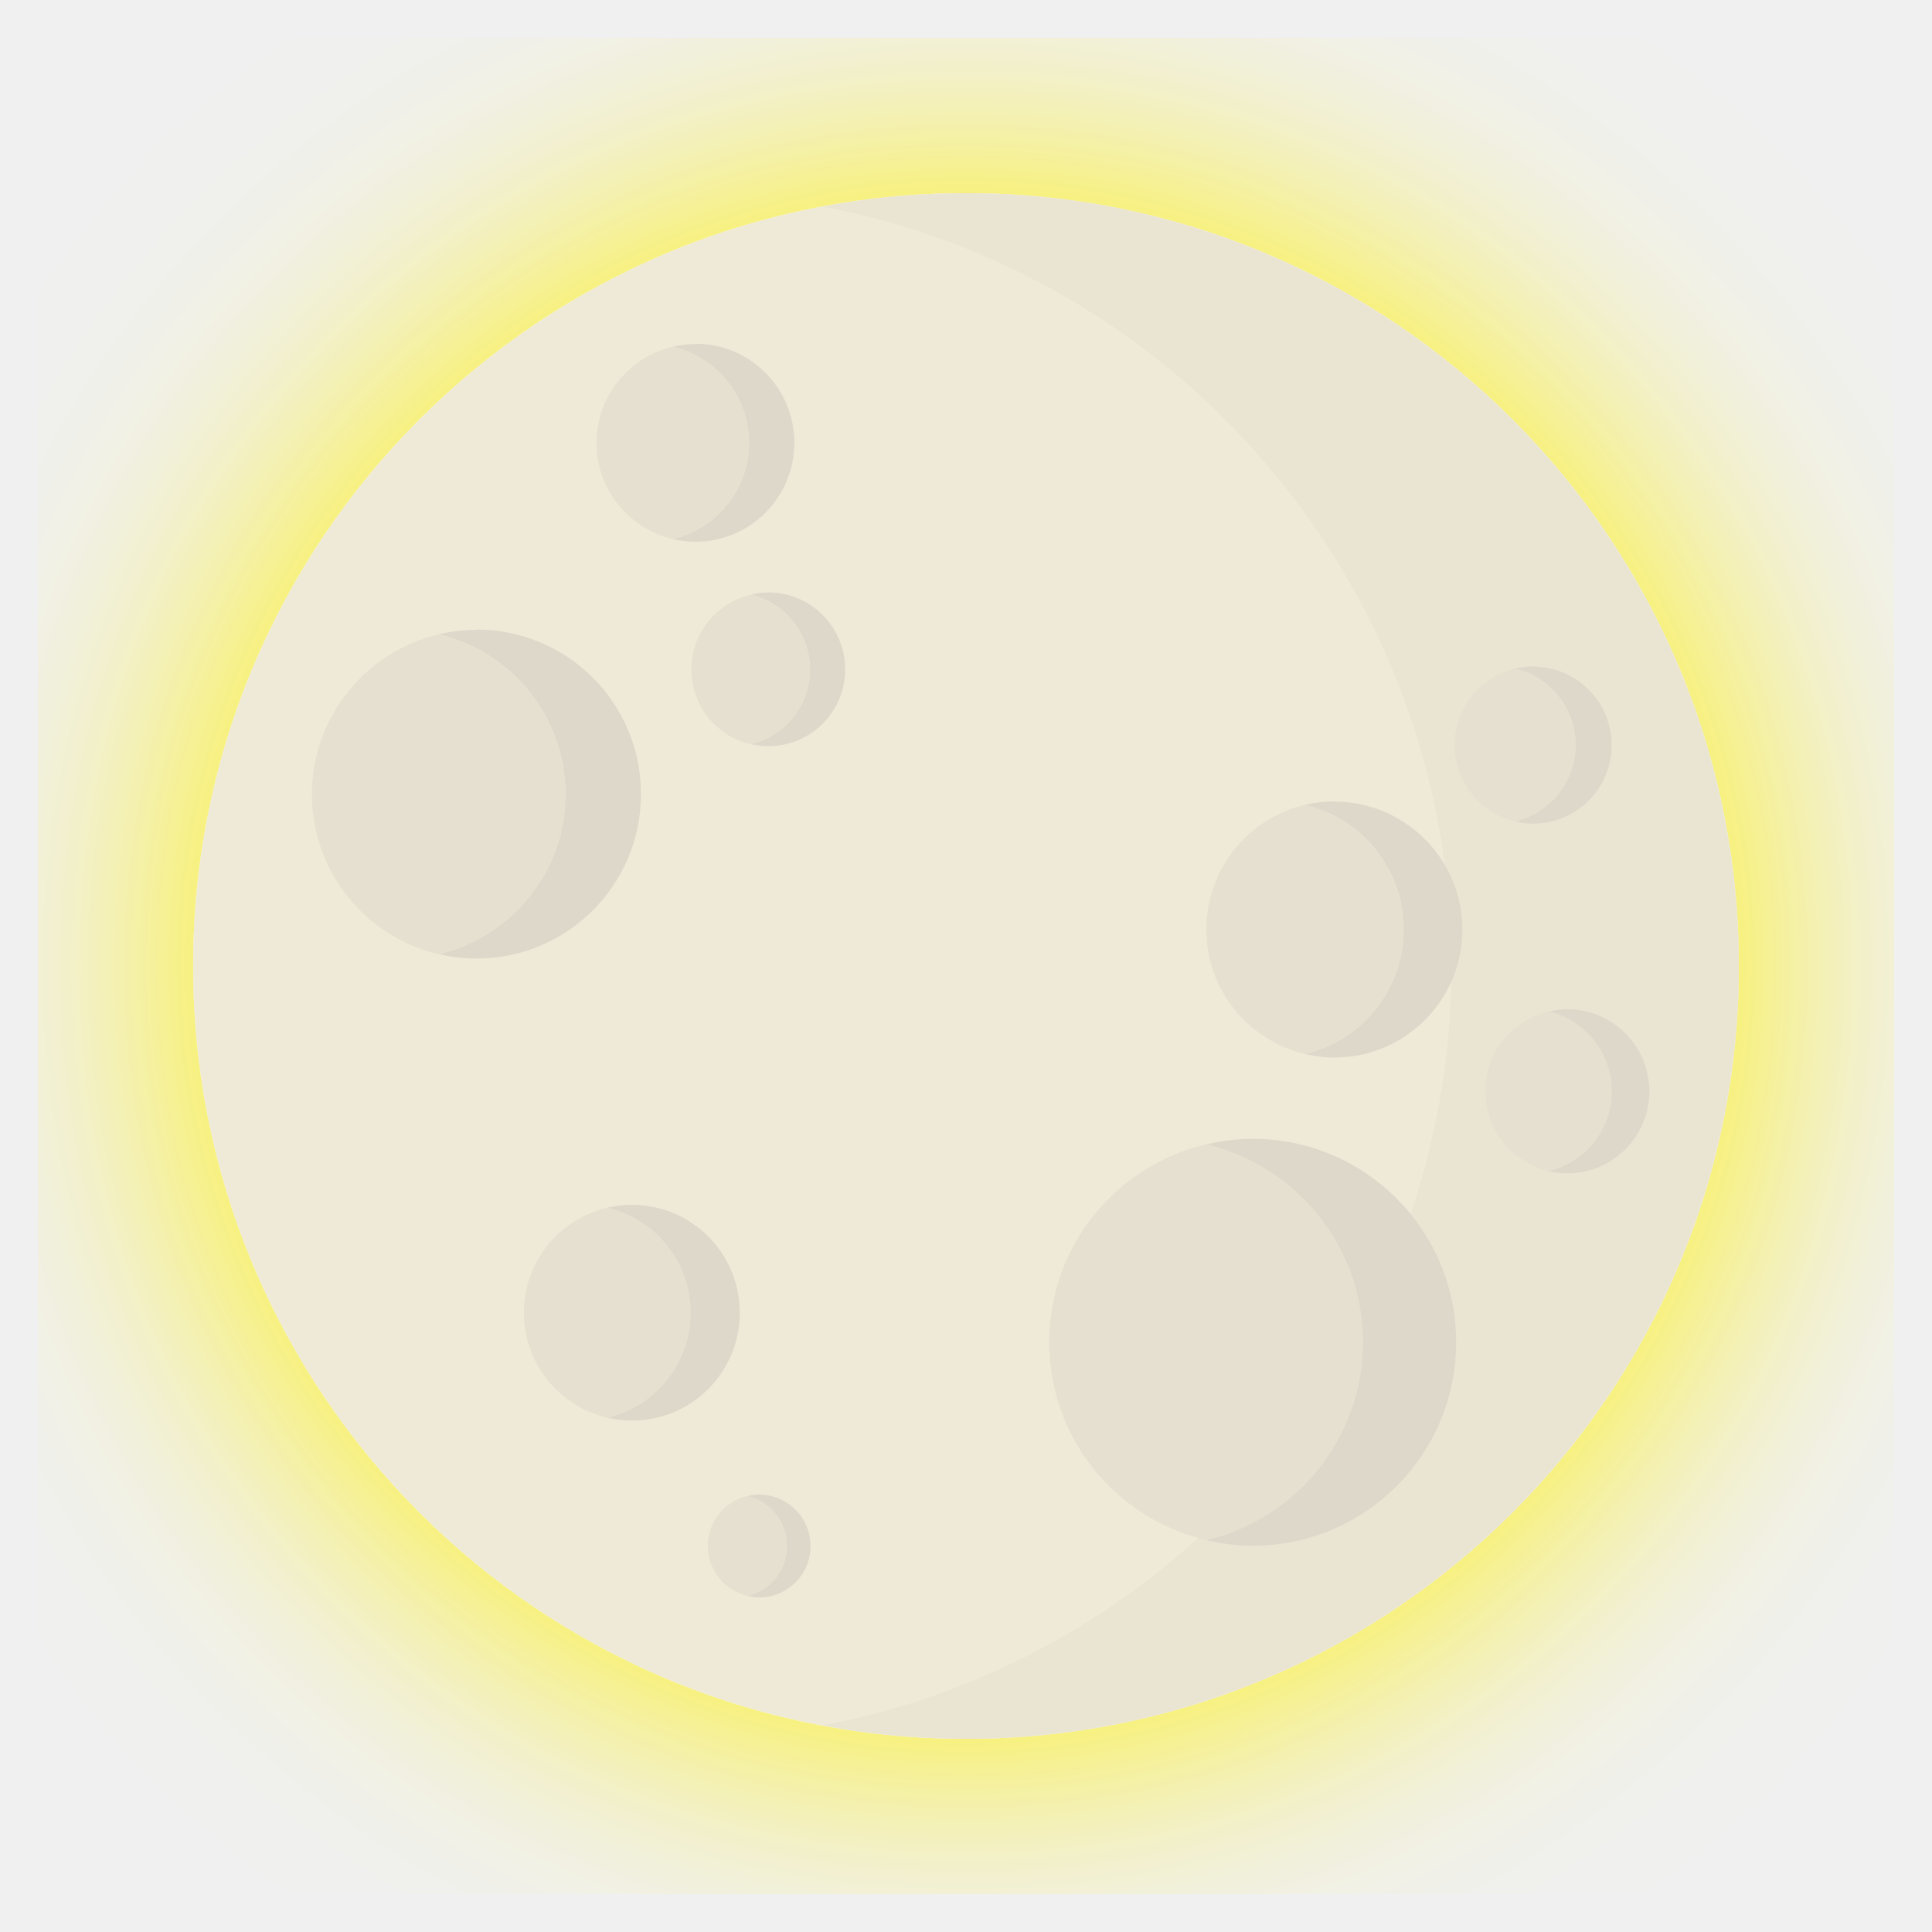
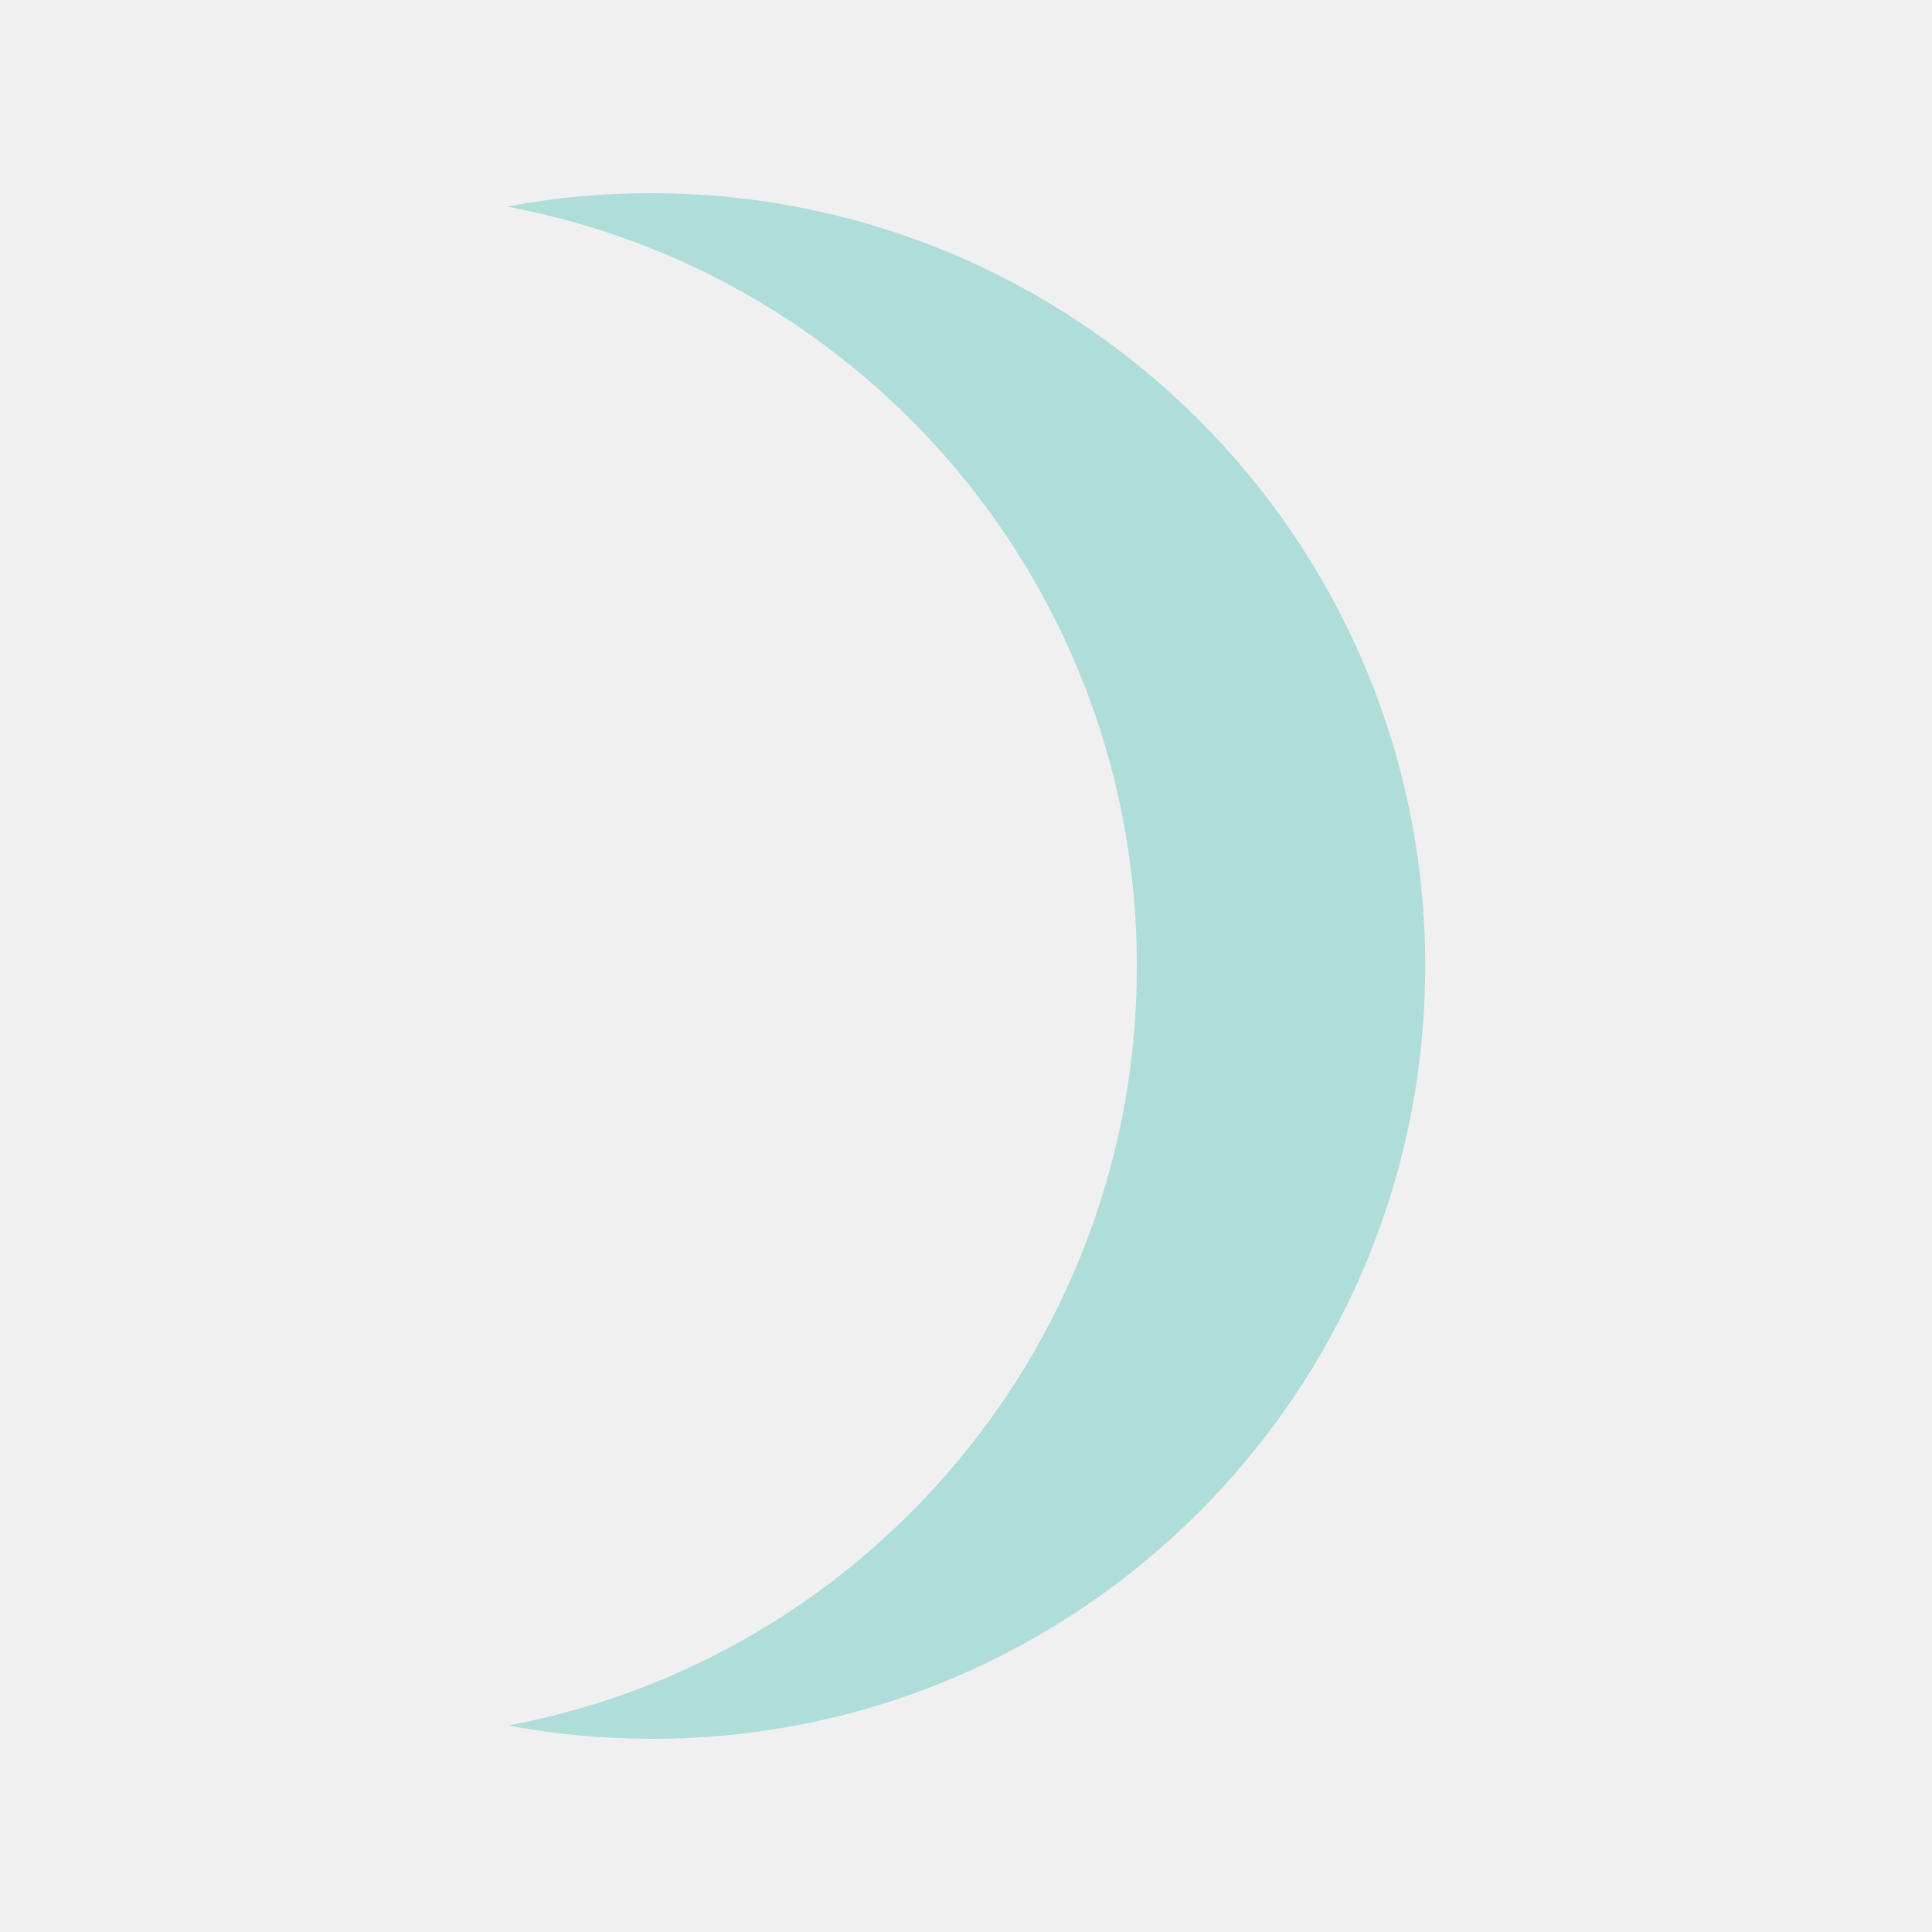
- <svg xmlns="http://www.w3.org/2000/svg" id="_Слой_1" data-name=" Слой 1" viewBox="0 0 130 130">
-   <defs>
-     <style>
-       .cls-1 {
-         fill: #ddd8ca;
-       }
- 
-       .cls-1, .cls-2, .cls-3, .cls-4 {
-         stroke-width: 0px;
-       }
- 
-       .cls-2 {
-         fill: #fff;
-       }
- 
-       .cls-5 {
-         mask: url(#mask);
-       }
- 
-       .cls-6 {
-         opacity: .54;
-       }
- 
-       .cls-3 {
-         fill: #efead7;
-         filter: url(#drop-shadow-1);
-       }
- 
-       .cls-4 {
-         fill: #e5e0cf;
-       }
-     </style>
-     <filter id="drop-shadow-1">
-       <feOffset dx="0" dy="0" />
-       <feGaussianBlur result="blur" stdDeviation="10" />
-       <feFlood flood-color="#fff206" flood-opacity="1" />
-       <feComposite in2="blur" operator="in" />
-       <feComposite in="SourceGraphic" />
-     </filter>
-     <mask id="mask" x="13" y="13" width="104" height="104" maskUnits="userSpaceOnUse">
-       <g id="mask0_7_7" data-name="mask0 7 7">
-         <path class="cls-2" d="m65,117c28.72,0,52-23.28,52-52S93.72,13,65,13,13,36.28,13,65s23.28,52,52,52Z" />
-       </g>
-     </mask>
-   </defs>
-   <circle class="cls-2" cx="65" cy="65" r="52" />
-   <path class="cls-3" d="m65,117c28.72,0,52-23.28,52-52S93.72,13,65,13,13,36.28,13,65s23.28,52,52,52Z" />
-   <g class="cls-6">
-     <path class="cls-4" d="m65,13c-3.3,0-6.54.31-9.67.9,24.1,4.53,42.33,25.68,42.33,51.1s-18.23,46.57-42.33,51.1c3.13.59,6.37.9,9.67.9,28.72,0,52-23.28,52-52S93.72,13,65,13Z" />
-   </g>
-   <g class="cls-5">
-     <g>
-       <path class="cls-1" d="m51.7,39.87c-.41,0-.8.05-1.19.14,2.29.54,3.99,2.58,3.99,5.03s-1.7,4.49-3.99,5.03c.38.09.78.14,1.19.14,2.86,0,5.17-2.32,5.17-5.17s-2.32-5.18-5.17-5.18Z" />
-       <path class="cls-4" d="m54.5,45.05c0-2.45-1.7-4.49-3.99-5.03-2.28.54-3.99,2.58-3.99,5.03s1.7,4.49,3.99,5.03c2.29-.54,3.99-2.58,3.99-5.03Z" />
-       <path class="cls-1" d="m51.08,100.57c-.27,0-.54.03-.79.1,1.53.36,2.66,1.73,2.66,3.36s-1.14,3-2.66,3.36c.26.06.52.1.79.1,1.91,0,3.46-1.55,3.46-3.46s-1.55-3.46-3.46-3.46Z" />
-       <path class="cls-4" d="m52.95,104.02c0-1.64-1.14-3-2.66-3.36-1.53.36-2.66,1.72-2.66,3.36s1.14,3,2.66,3.36c1.53-.36,2.66-1.72,2.66-3.36Z" />
-       <path class="cls-1" d="m42.52,81.07c-.57,0-1.13.07-1.66.2,3.21.75,5.6,3.63,5.6,7.06s-2.39,6.31-5.6,7.06c.54.13,1.09.2,1.66.2,4.01,0,7.26-3.25,7.26-7.26s-3.25-7.26-7.26-7.26Z" />
-       <path class="cls-4" d="m46.45,88.33c0-3.44-2.39-6.31-5.6-7.06-3.21.75-5.6,3.63-5.6,7.06s2.39,6.31,5.6,7.06c3.21-.75,5.6-3.63,5.6-7.06Z" />
-       <path class="cls-1" d="m32.06,42.38c-.88,0-1.72.11-2.54.3,4.89,1.15,8.53,5.53,8.53,10.76s-3.64,9.61-8.53,10.76c.82.19,1.66.3,2.54.3,6.11,0,11.07-4.95,11.07-11.07s-4.95-11.07-11.07-11.07Z" />
-       <path class="cls-4" d="m38.05,53.45c0-5.24-3.64-9.61-8.53-10.76-4.89,1.15-8.53,5.53-8.53,10.76s3.64,9.61,8.53,10.76c4.89-1.15,8.53-5.53,8.53-10.76Z" />
-       <path class="cls-1" d="m84.29,76.63c-1.08,0-2.13.14-3.14.38,6.04,1.42,10.55,6.83,10.55,13.31s-4.5,11.89-10.55,13.31c1.01.24,2.06.38,3.14.38,7.56,0,13.69-6.13,13.69-13.69s-6.13-13.69-13.69-13.69Z" />
-       <path class="cls-4" d="m91.7,90.31c0-6.48-4.5-11.89-10.55-13.31-6.04,1.42-10.55,6.83-10.55,13.31s4.5,11.89,10.55,13.31c6.04-1.42,10.55-6.83,10.55-13.31Z" />
-       <path class="cls-1" d="m89.79,53.92c-.68,0-1.34.09-1.98.24,3.8.89,6.64,4.3,6.64,8.38s-2.83,7.48-6.64,8.38c.64.15,1.29.24,1.98.24,4.76,0,8.61-3.86,8.61-8.61s-3.86-8.61-8.61-8.61Z" />
-       <path class="cls-4" d="m94.45,62.54c0-4.08-2.84-7.48-6.64-8.38-3.8.89-6.64,4.3-6.64,8.38s2.84,7.48,6.64,8.38c3.8-.89,6.64-4.3,6.64-8.38Z" />
-       <path class="cls-1" d="m105.46,67.91c-.44,0-.86.06-1.27.15,2.44.57,4.25,2.75,4.25,5.37s-1.82,4.79-4.25,5.37c.41.1.83.15,1.27.15,3.05,0,5.52-2.47,5.52-5.52,0-3.05-2.47-5.52-5.52-5.52Z" />
-       <path class="cls-4" d="m108.45,73.43c0-2.61-1.82-4.79-4.25-5.37-2.44.57-4.25,2.76-4.25,5.37s1.82,4.79,4.25,5.37c2.44-.57,4.25-2.75,4.25-5.37Z" />
-       <path class="cls-1" d="m103.16,44.84c-.42,0-.82.05-1.21.15,2.33.55,4.07,2.64,4.07,5.14s-1.74,4.59-4.07,5.14c.39.09.79.15,1.21.15,2.92,0,5.28-2.36,5.28-5.28s-2.36-5.28-5.28-5.28Z" />
-       <path class="cls-4" d="m106.02,50.13c0-2.5-1.74-4.59-4.07-5.14-2.33.55-4.07,2.64-4.07,5.14s1.74,4.59,4.07,5.14c2.33-.55,4.07-2.64,4.07-5.14Z" />
-       <path class="cls-1" d="m46.8,23.15c-.53,0-1.03.07-1.53.18,2.94.69,5.13,3.32,5.13,6.47s-2.19,5.78-5.13,6.47c.49.12,1,.18,1.53.18,3.68,0,6.65-2.98,6.65-6.66s-2.98-6.66-6.65-6.66Z" />
-       <path class="cls-4" d="m50.4,29.8c0-3.15-2.19-5.78-5.13-6.47-2.94.69-5.13,3.32-5.13,6.47s2.19,5.78,5.13,6.47c2.94-.69,5.13-3.32,5.13-6.47Z" />
-     </g>
+ <svg xmlns="http://www.w3.org/2000/svg" version="1.1" id="_Слой_1" x="0px" y="0px" viewBox="0 0 130 130" style="enable-background:new 0 0 130 130;" xml:space="preserve">
+   <style type="text/css">
+ 	.st0{fill:#AFDDDA;}
+ </style>
+   <g>
+     <path class="st0" d="M43.8,13c-3.3,0-6.5,0.3-9.7,0.9C58.3,18.4,76.5,39.6,76.5,65s-18.2,46.6-42.3,51.1c3.1,0.6,6.4,0.9,9.7,0.9   c28.7,0,52-23.3,52-52S72.6,13,43.8,13L43.8,13z" />
  </g>
</svg>
